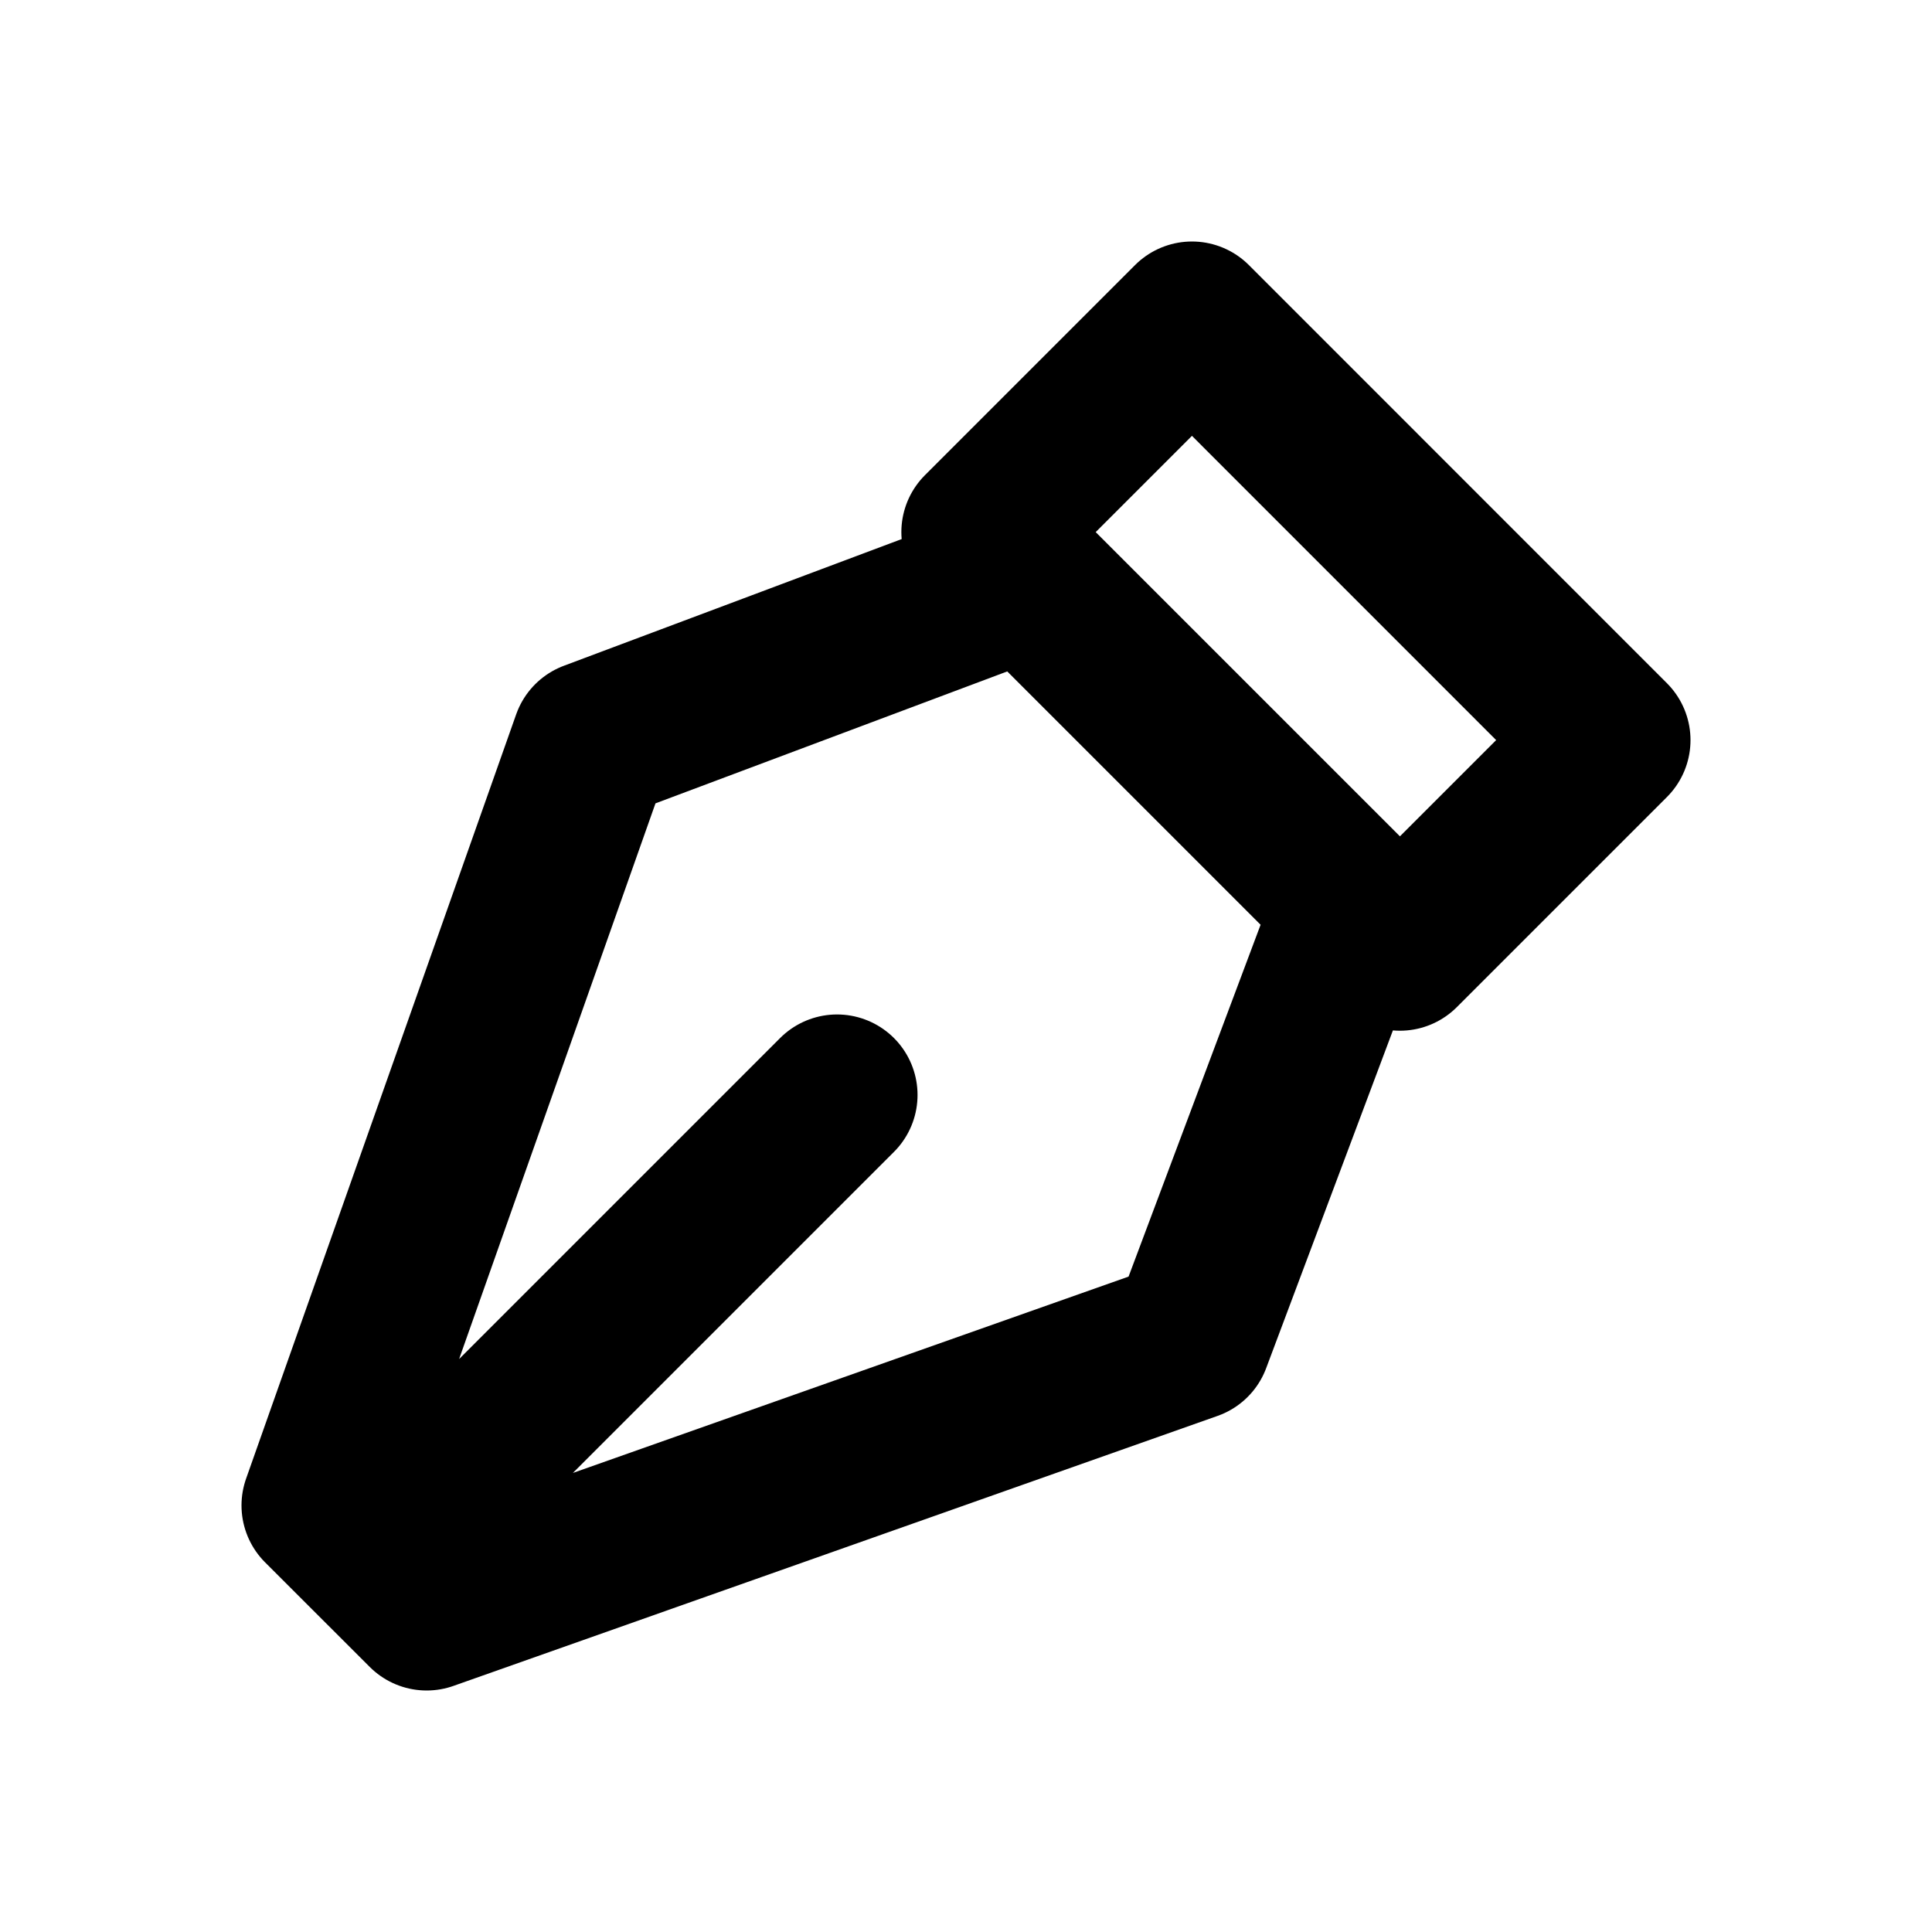
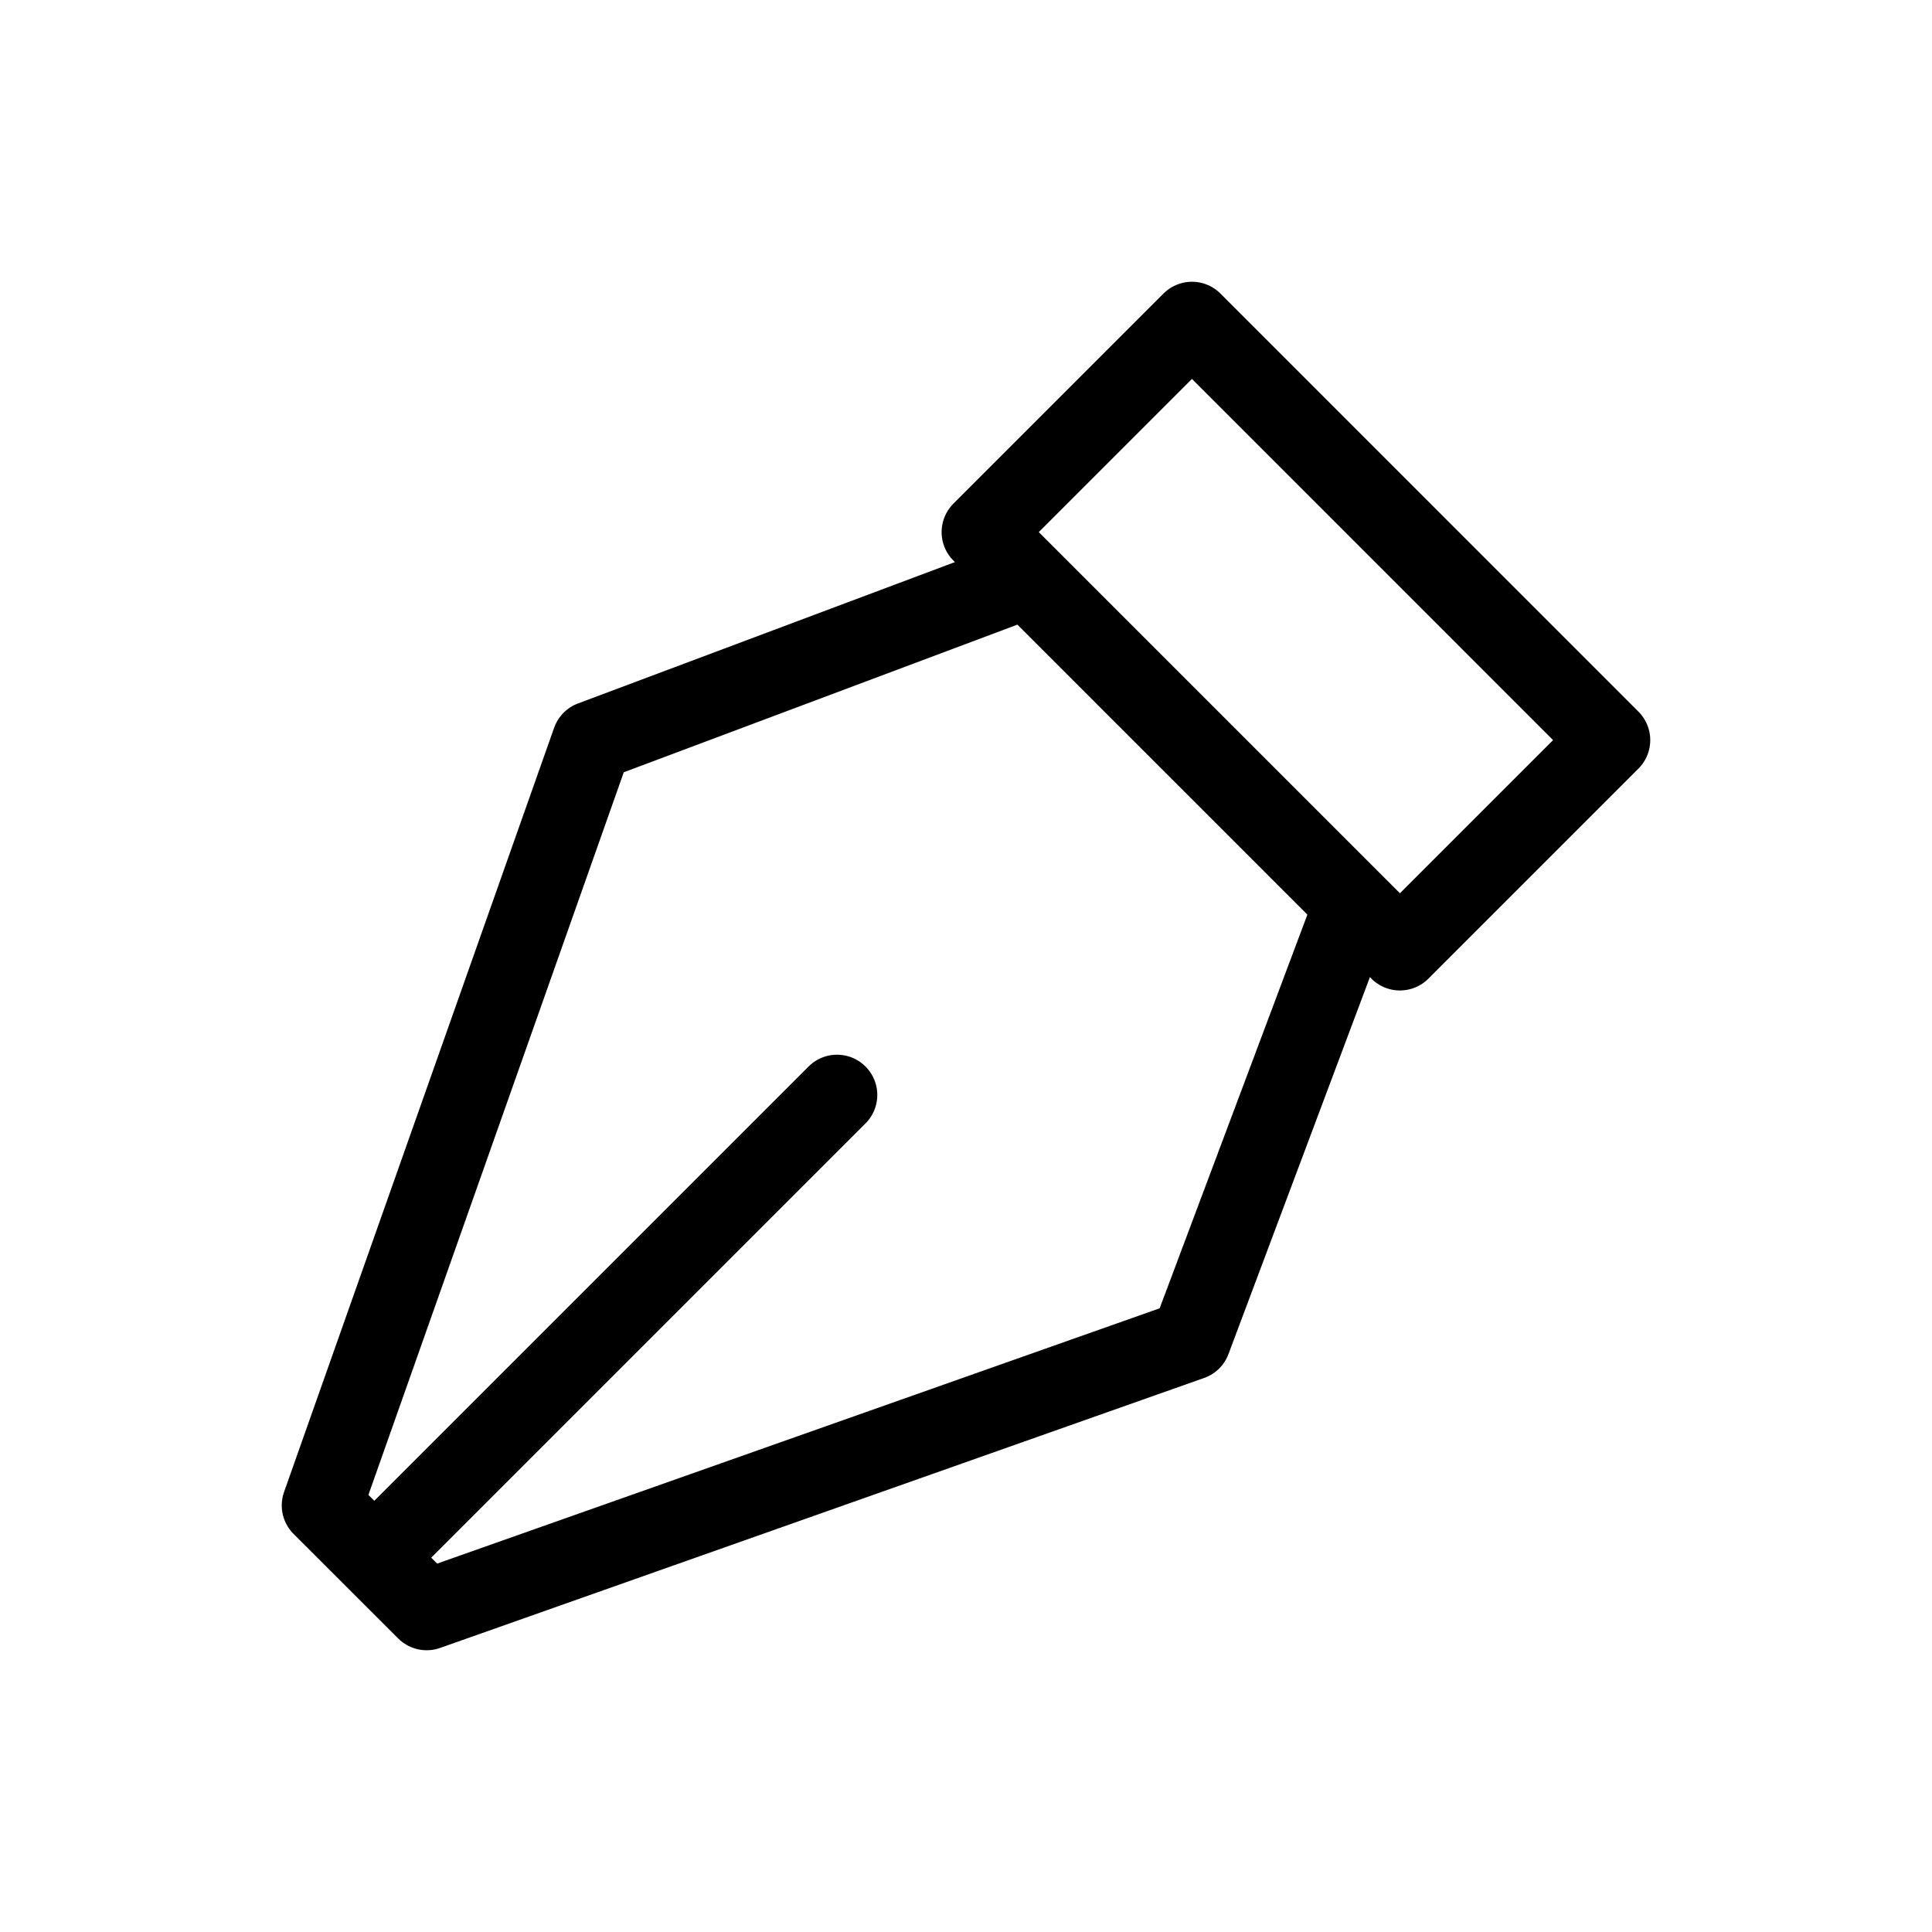
<svg xmlns="http://www.w3.org/2000/svg" width="24" height="24" fill="none" viewBox="0 0 24 24">
-   <path stroke="currentColor" stroke-linecap="round" stroke-linejoin="round" stroke-width="2" d="m4.988 19.012 5.41-5.41m2.366-6.424 4.058 4.058-2.03 5.41L5.3 20 4 18.701l3.355-9.494 5.41-2.029Zm4.626 4.625L12.197 6.61 14.807 4 20 9.194l-2.61 2.61Z" />
+   <path stroke="currentColor" stroke-linecap="round" stroke-linejoin="round" stroke-width="1" d="m4.988 19.012 5.41-5.41m2.366-6.424 4.058 4.058-2.03 5.41L5.3 20 4 18.701l3.355-9.494 5.41-2.029Zm4.626 4.625L12.197 6.61 14.807 4 20 9.194l-2.61 2.61Z" />
</svg>
